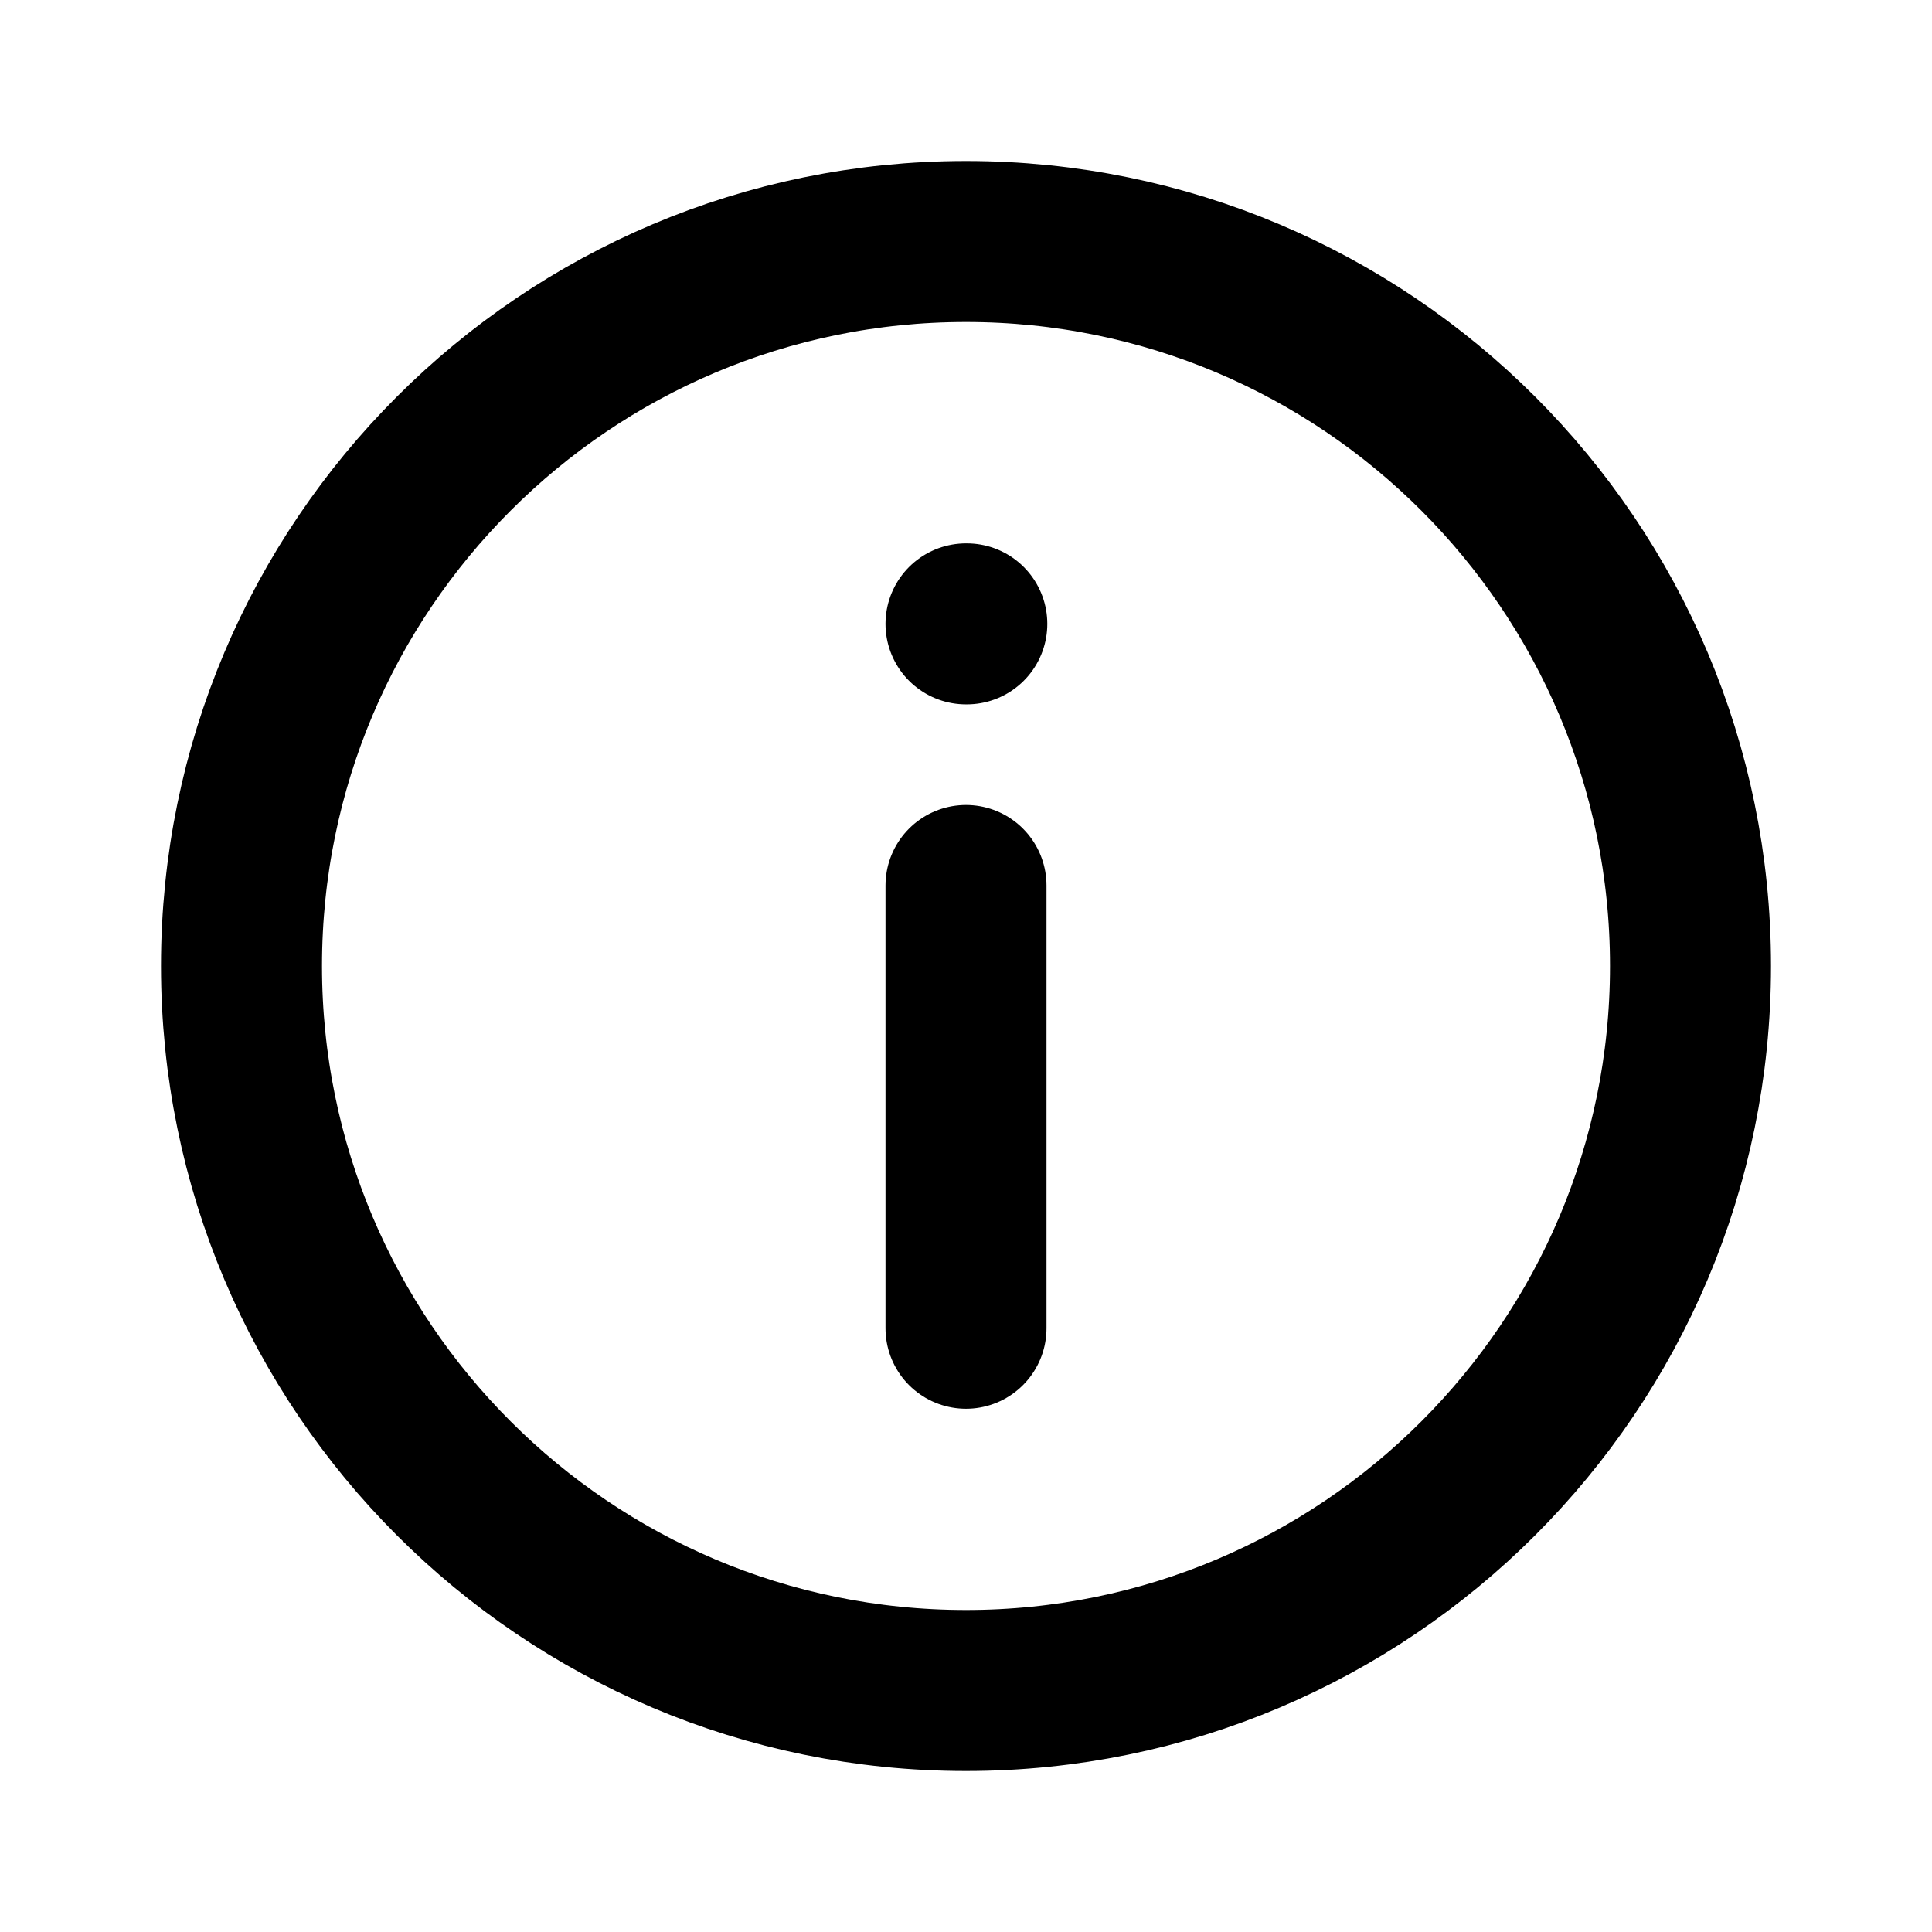
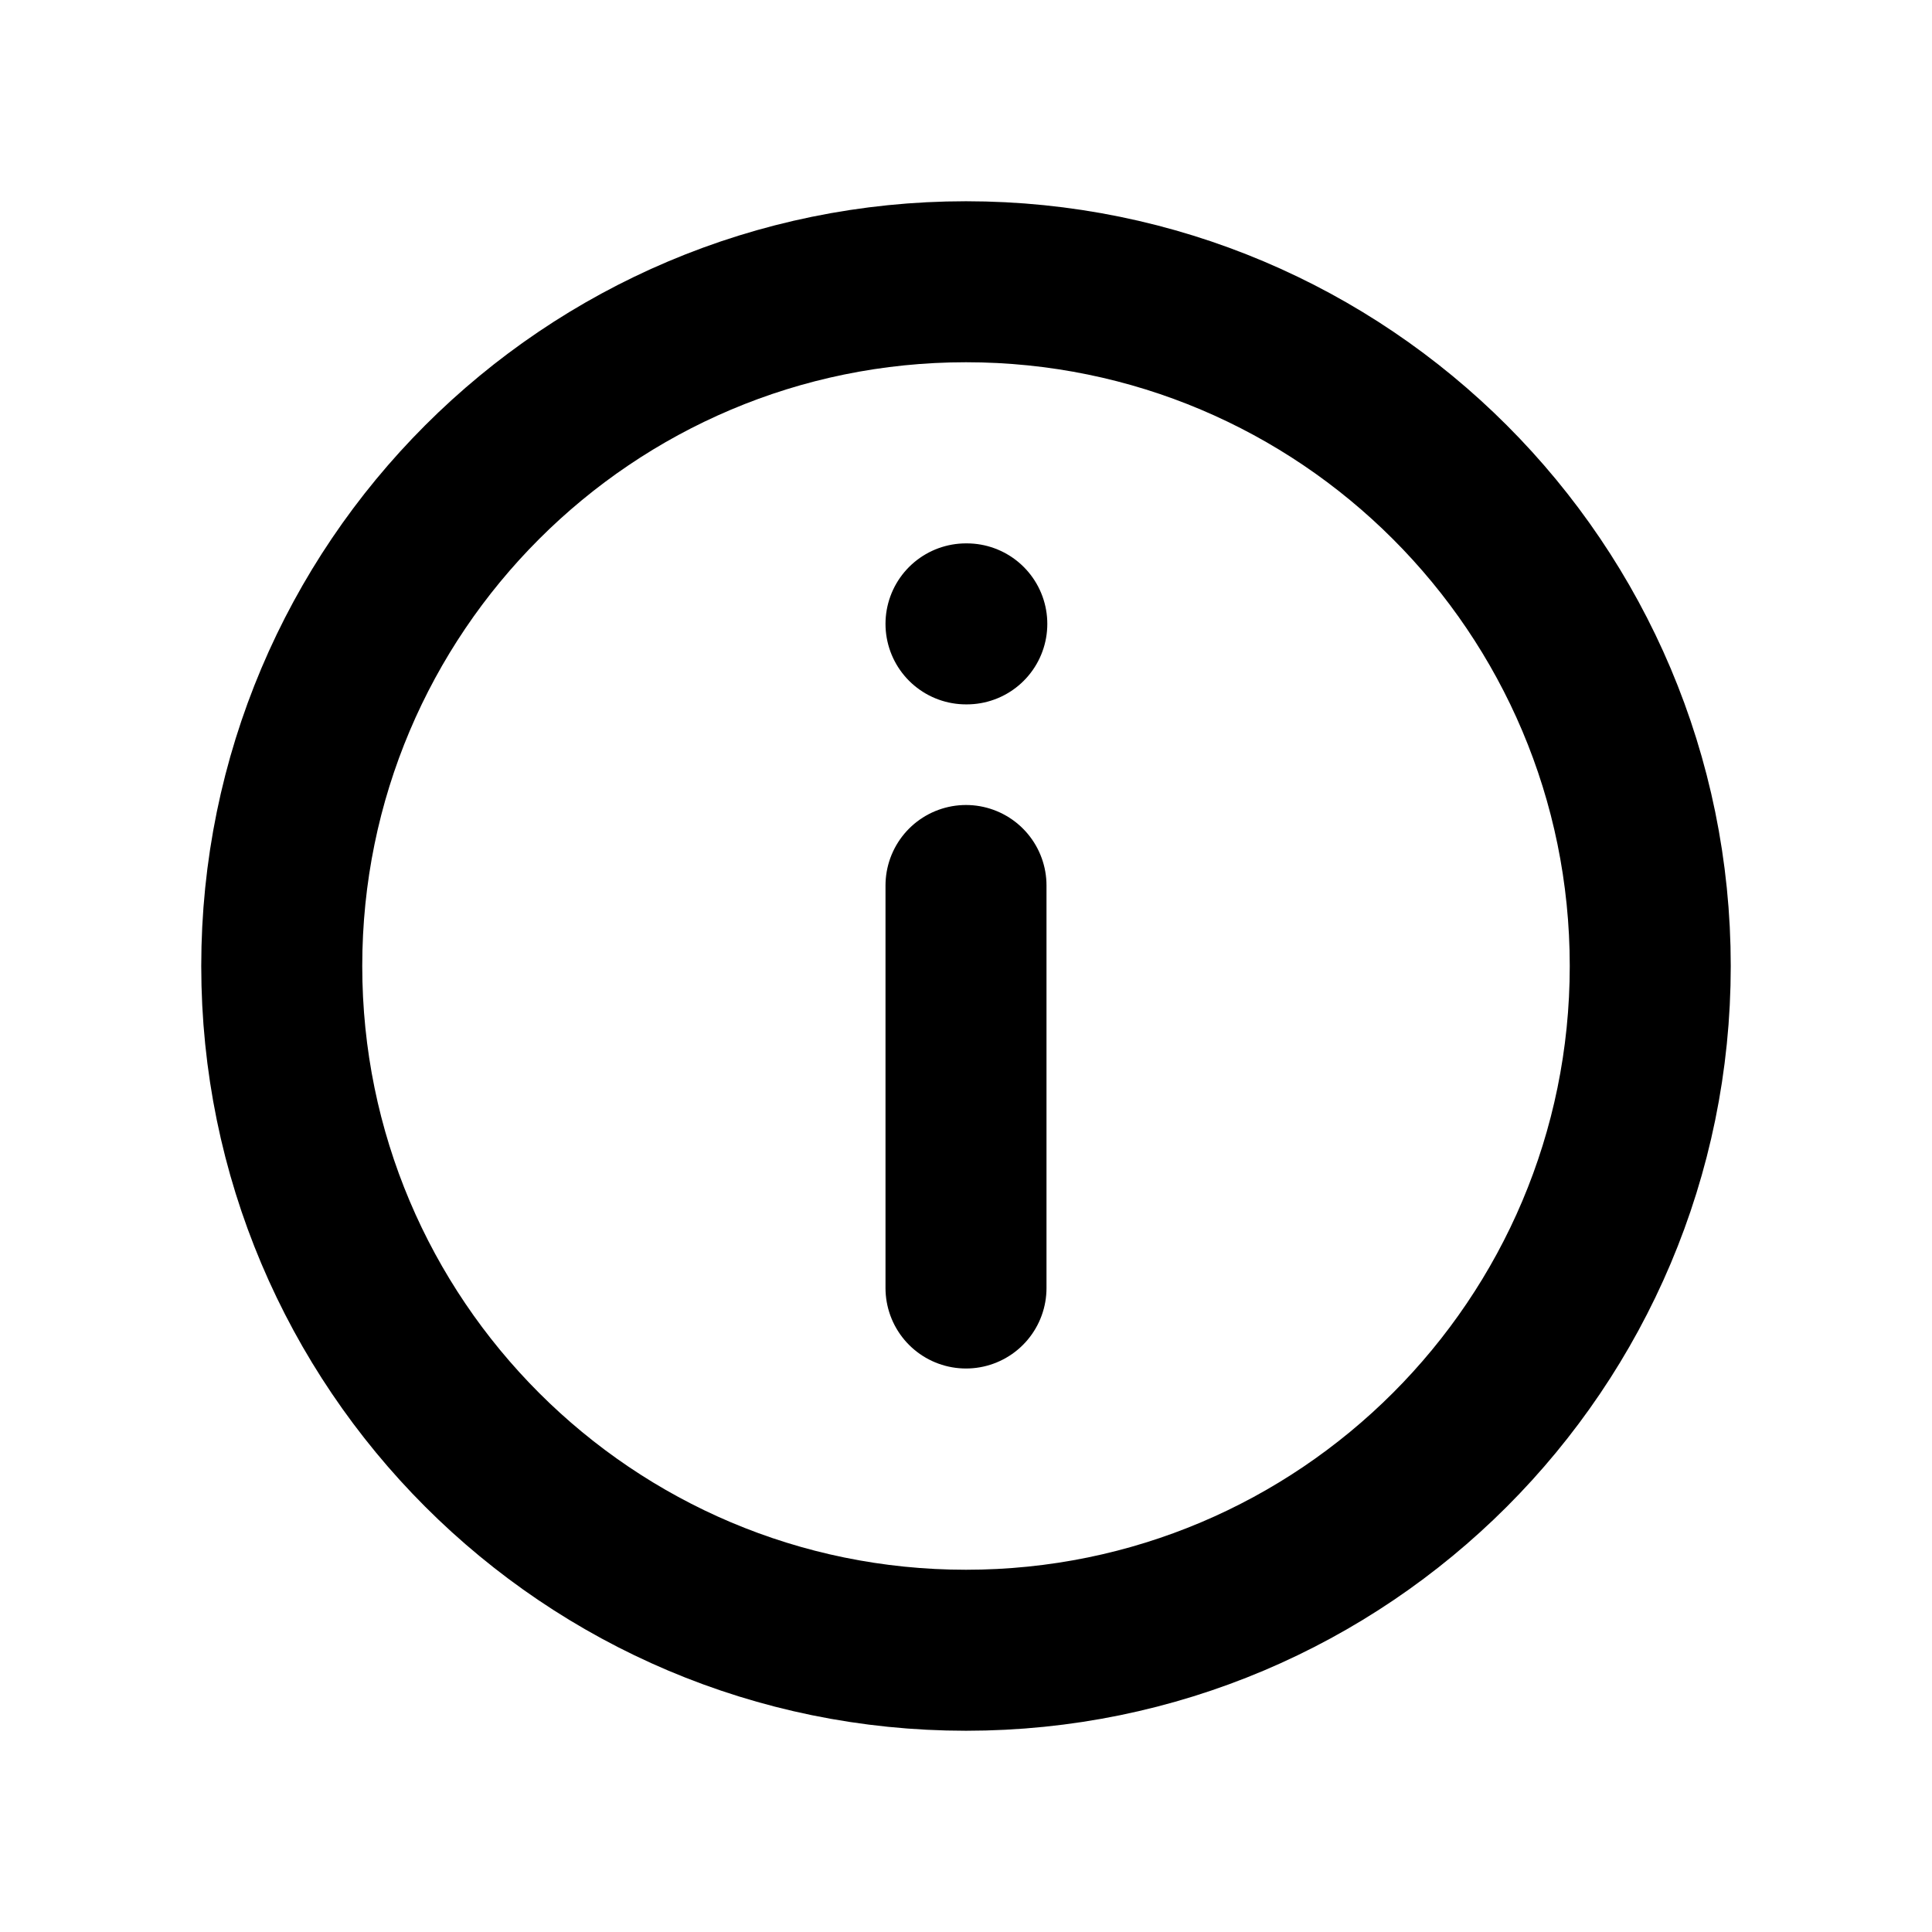
<svg xmlns="http://www.w3.org/2000/svg" viewBox="0 0 24 24" fill="none" stroke="currentColor" stroke-width="2" stroke-linecap="round" stroke-linejoin="round">
-   <circle cx="12" cy="12" r="9" />
-   <path d="M12 11 V16.5" />
+   <circle cx="12" cy="12" r="8.5" />
+   <path d="M12 11 V16" />
  <path d="M12 7.75 H12.01" />
</svg>
